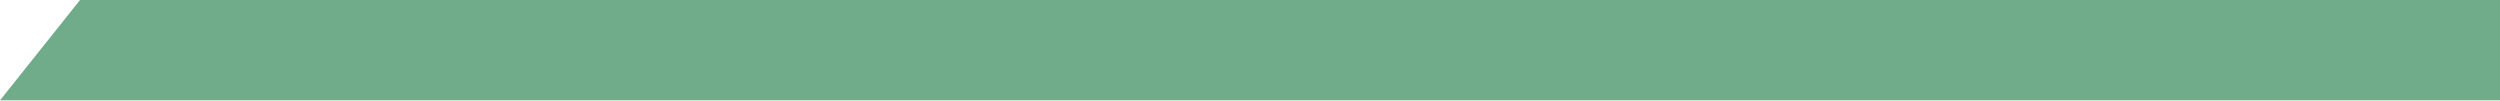
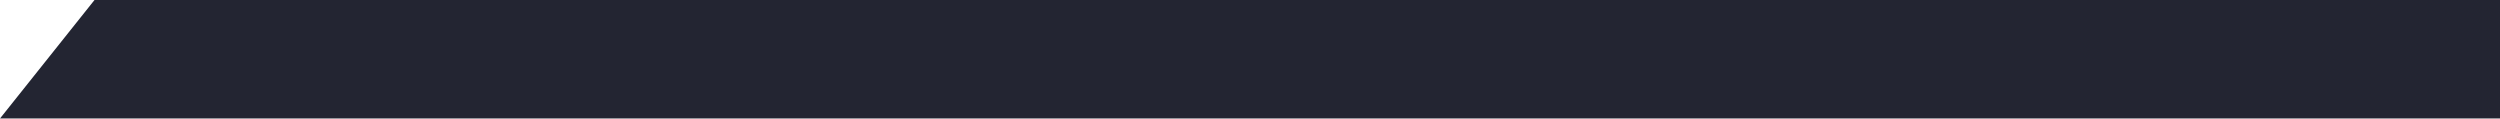
- <svg xmlns="http://www.w3.org/2000/svg" version="1.1" id="Ebene_1" x="0px" y="0px" viewBox="0 0 2267.7 91" style="enable-background:new 0 0 2267.7 91;" xml:space="preserve">
-   <style type="text/css">
- 	.st0{fill:#71AC8A;}
- </style>
-   <polyline class="st0" points="0,91 2267.7,91 2267.7,0 72.6,0 " />
+ <svg xmlns="http://www.w3.org/2000/svg" version="1.1" id="Ebene_1" x="0px" y="0px" width="1920px" height="91px" viewBox="0 0 1920 91" enable-background="new 0 0 1920 91" xml:space="preserve">
+   <polyline fill="#232532" points="0,91 1920,91 1920,0 72.578,0 " />
</svg>
